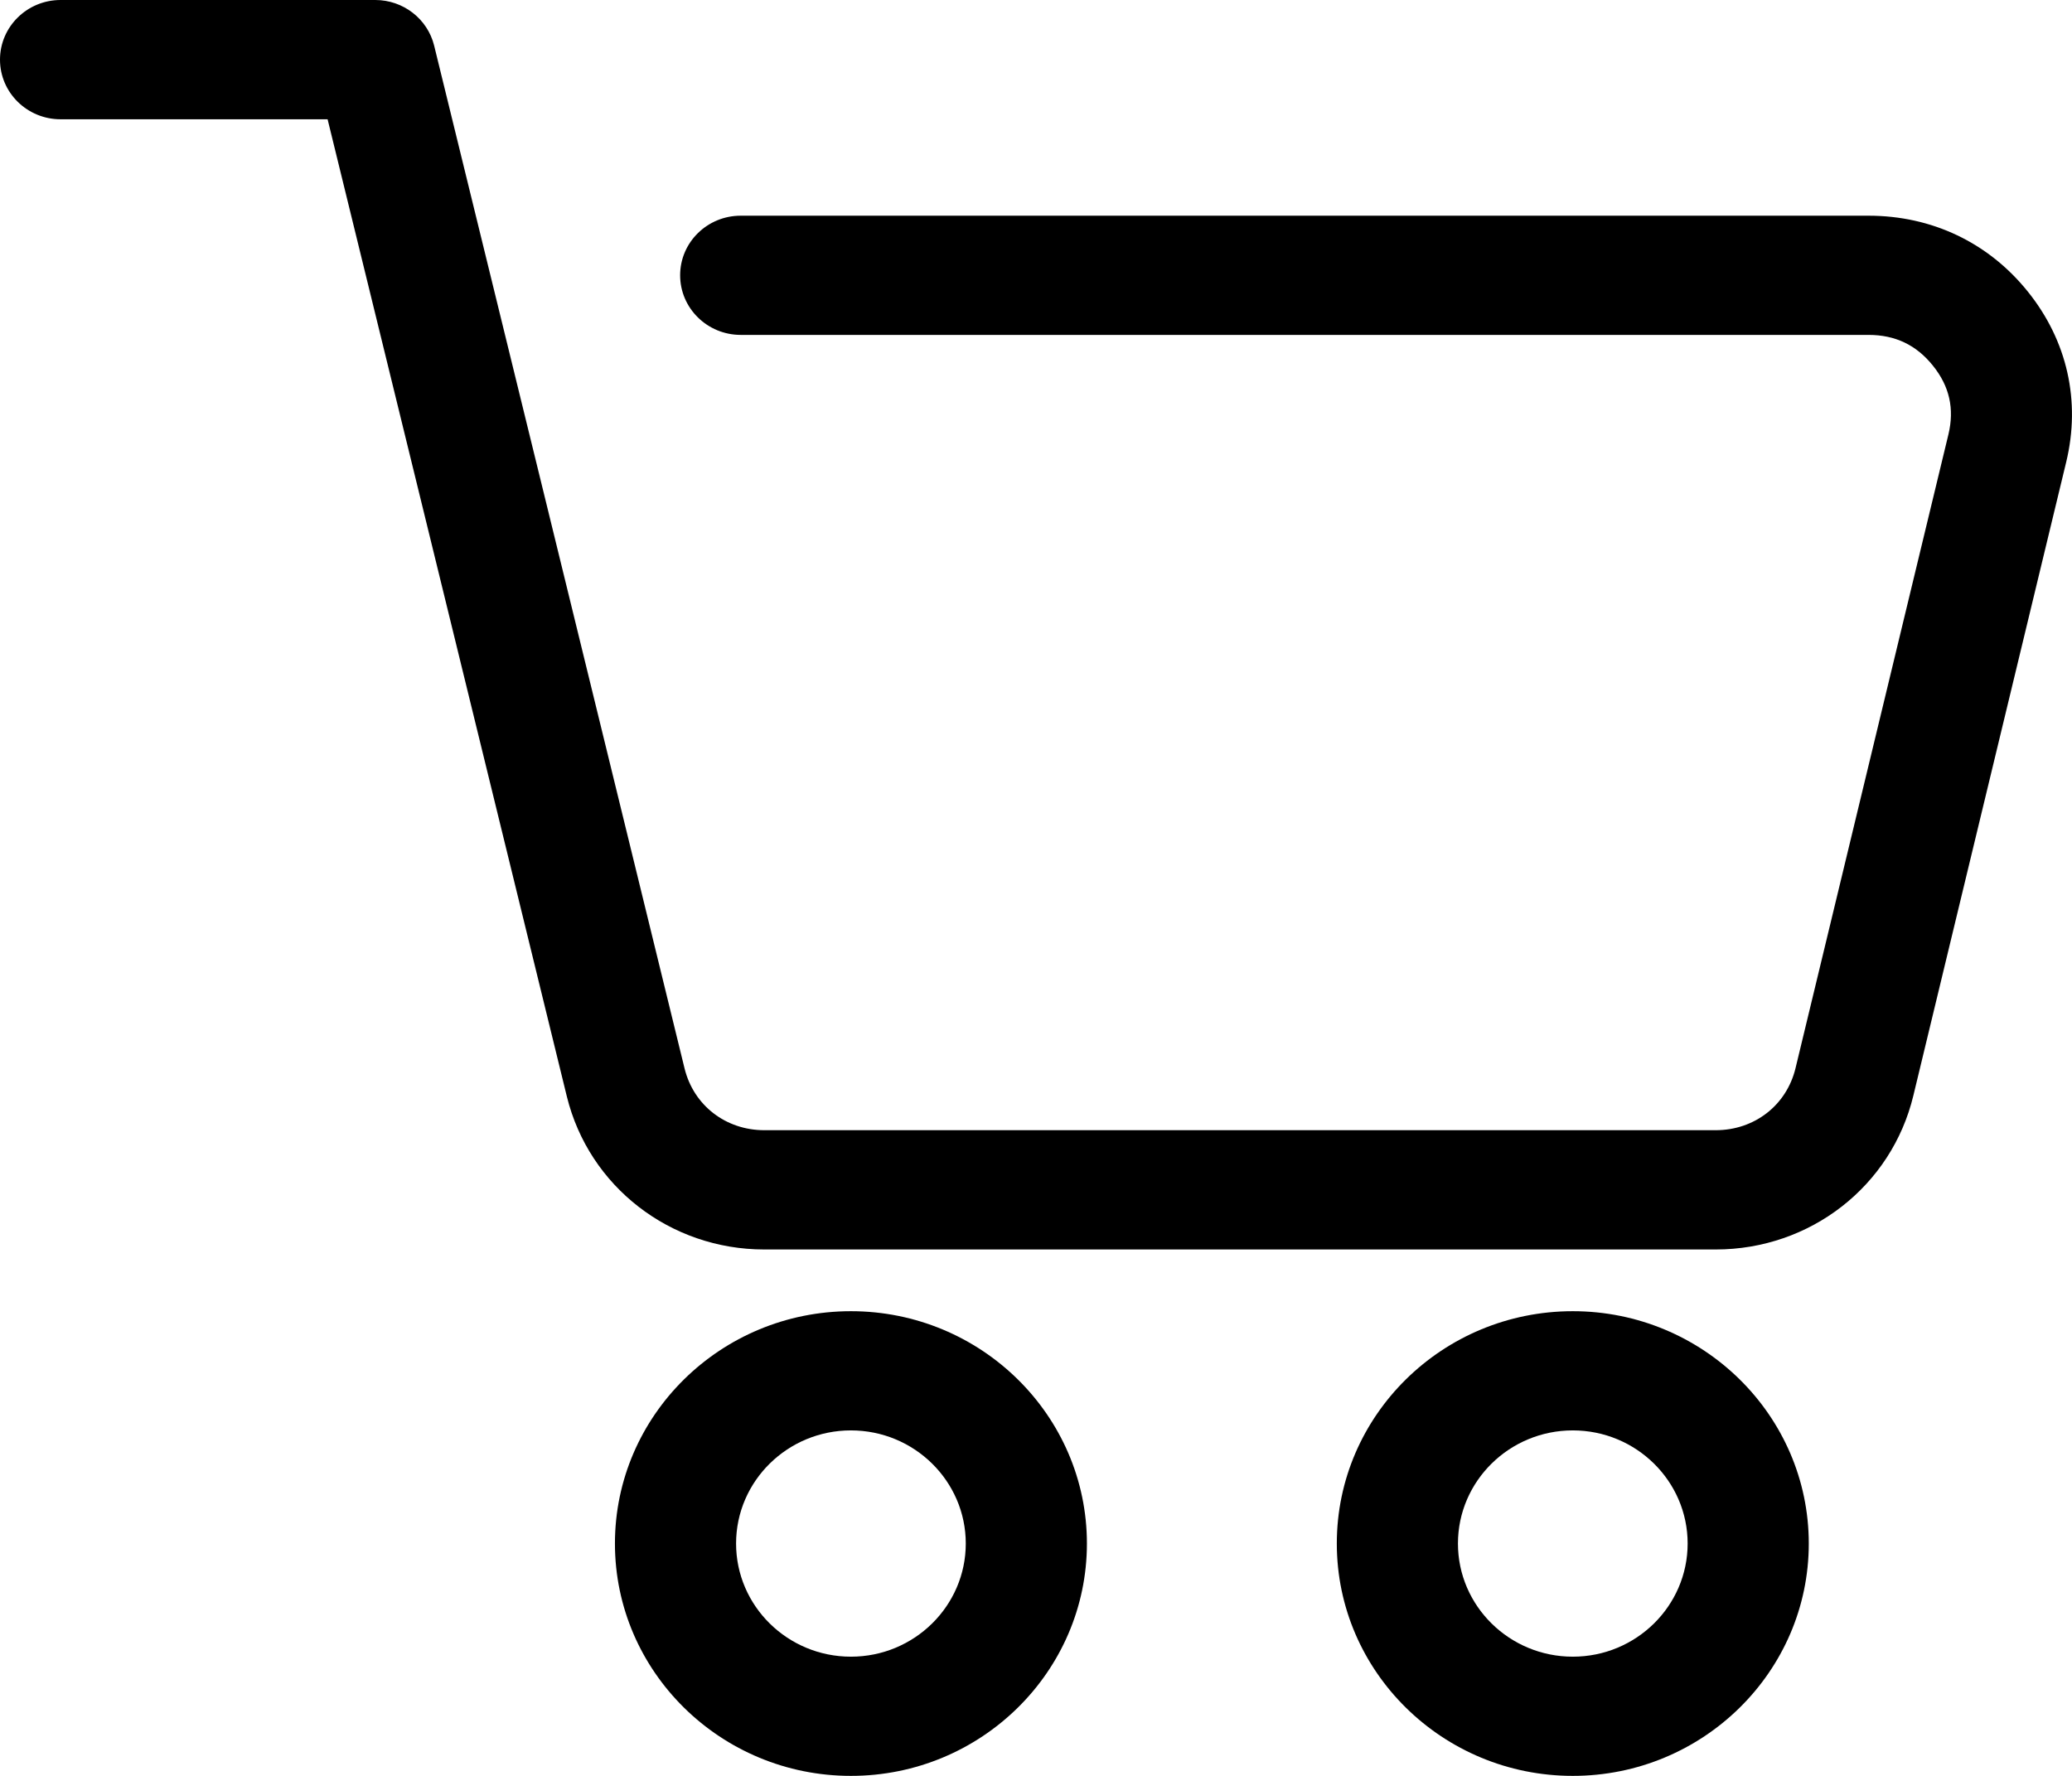
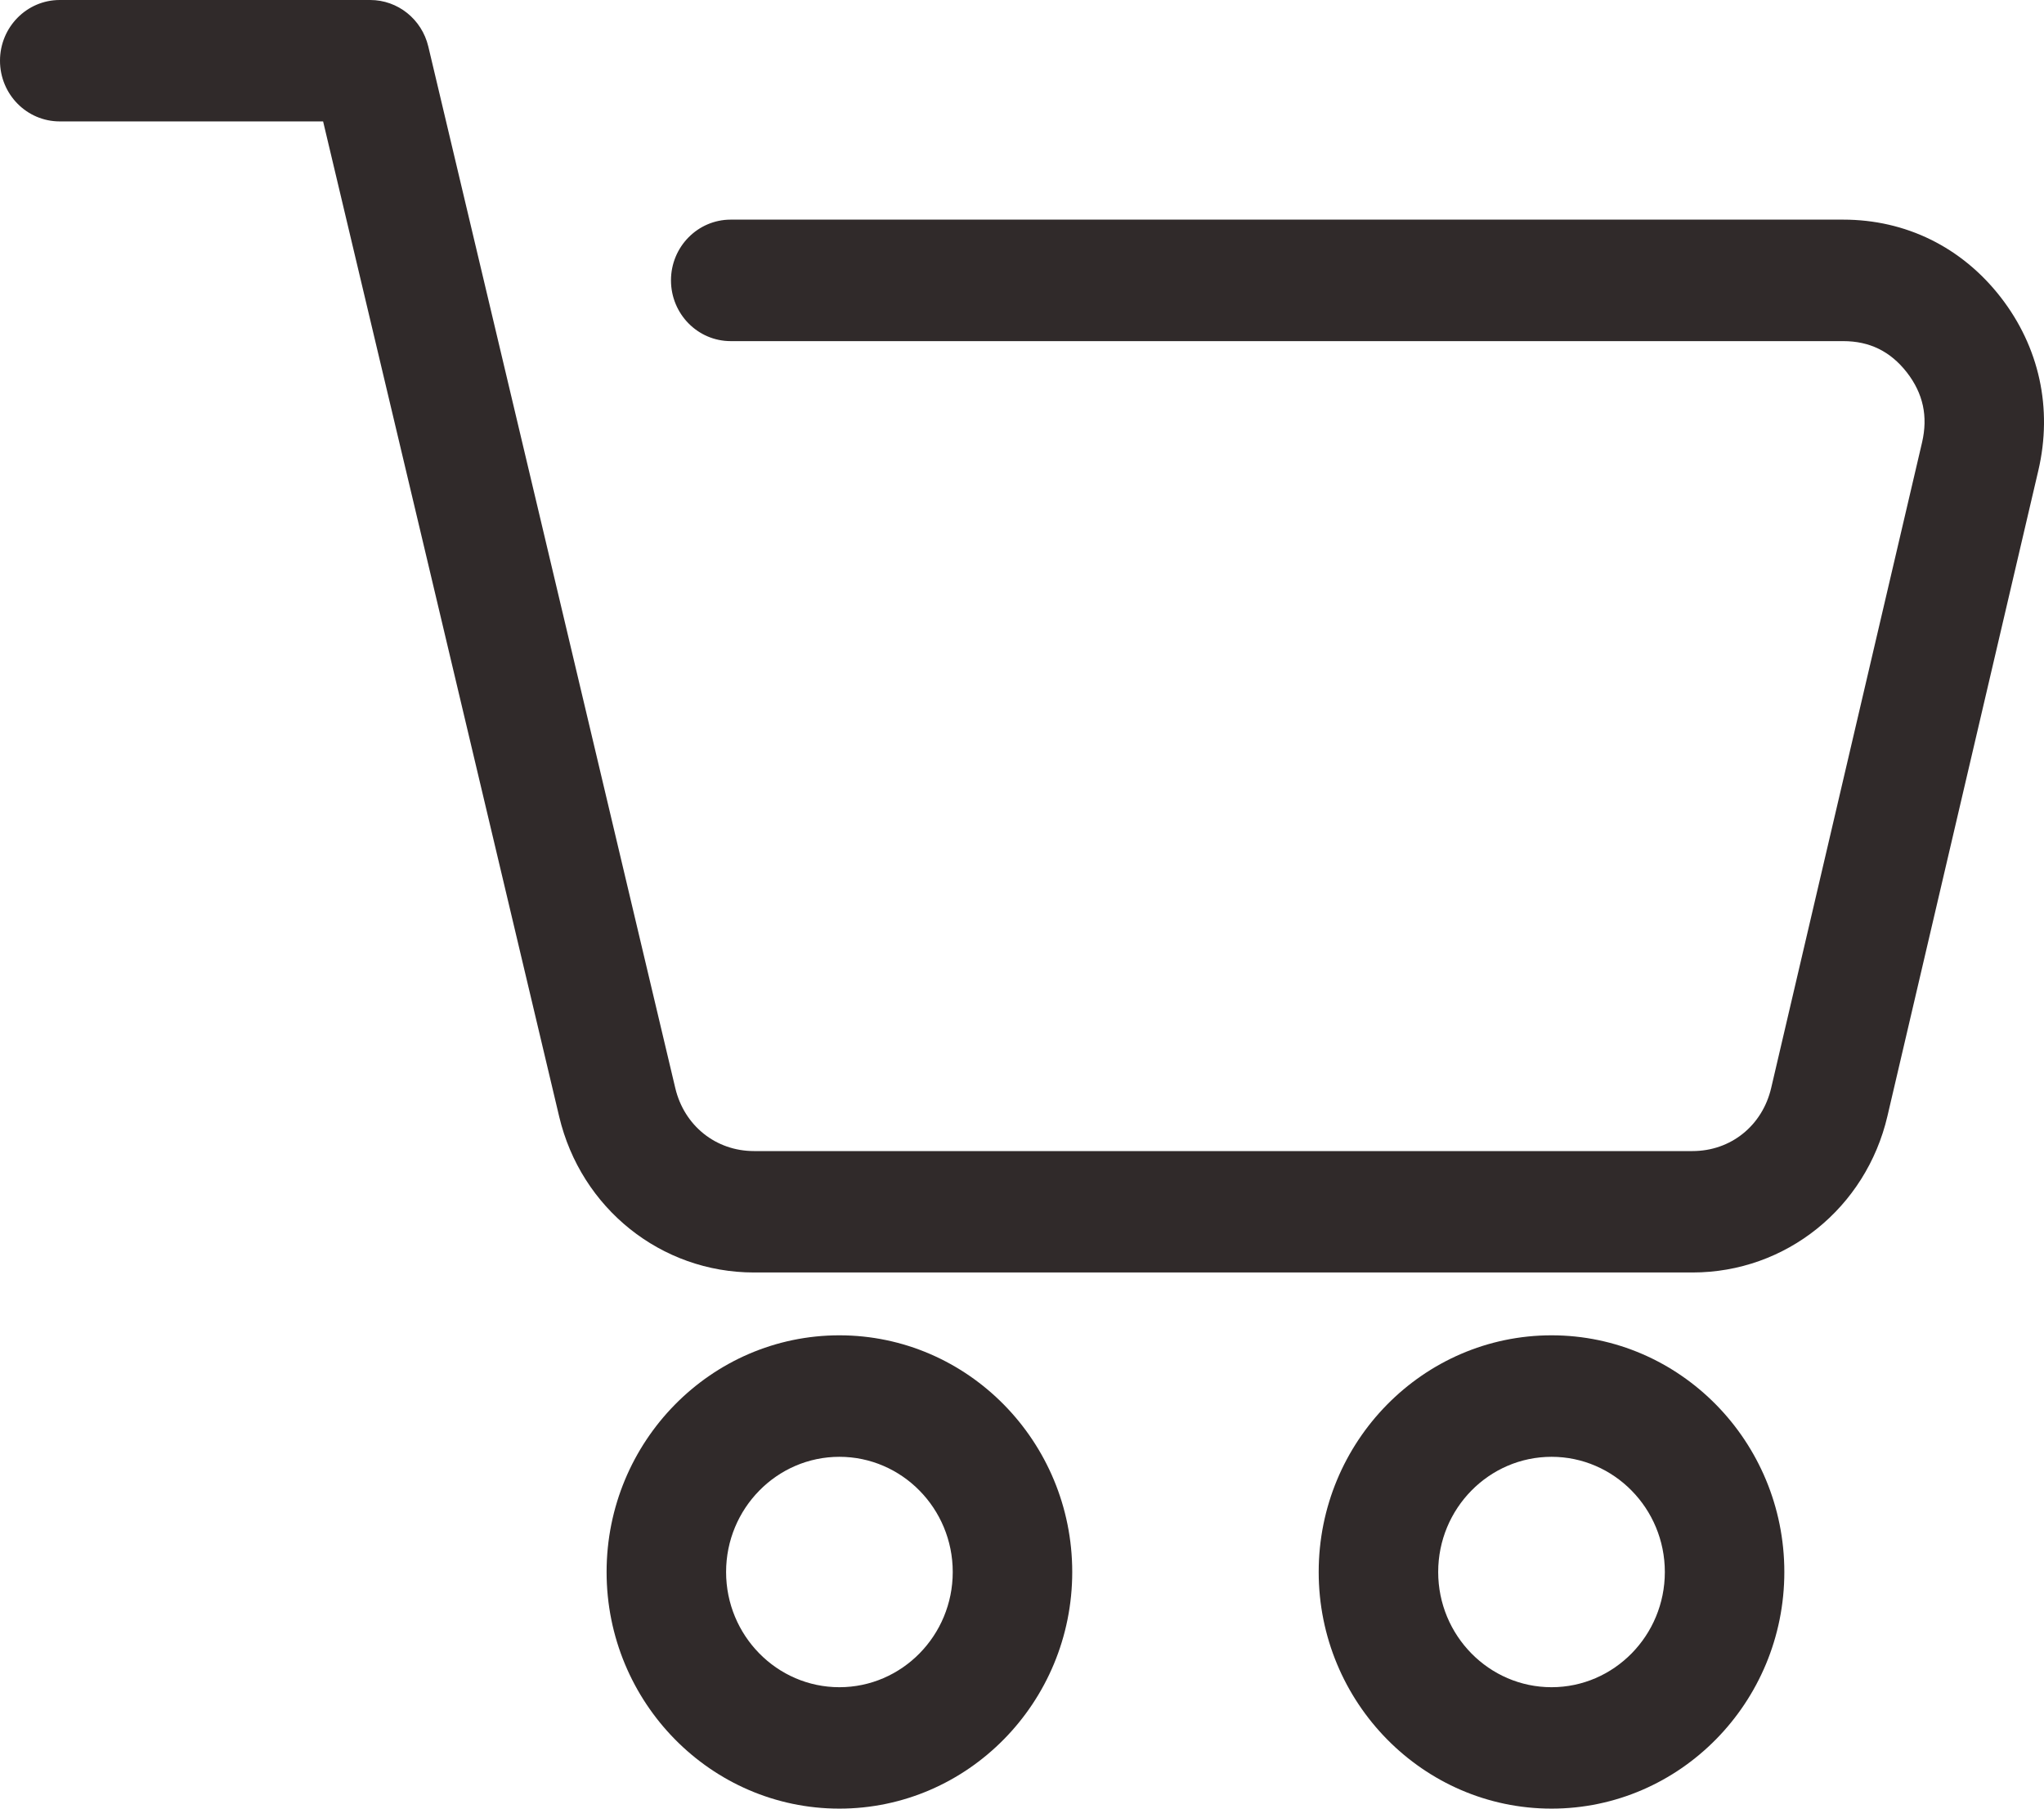
- <svg xmlns="http://www.w3.org/2000/svg" width="28" height="24" viewBox="0 0 28 24" fill="none">
-   <path d="M11.499 17.72C9.74 17.72 8.31 19.128 8.31 20.86C8.31 22.592 9.74 24 11.499 24C13.257 24 14.688 22.592 14.688 20.86C14.688 19.128 13.257 17.72 11.499 17.72ZM11.499 22.389C10.643 22.389 9.947 21.703 9.947 20.86C9.947 20.017 10.643 19.331 11.499 19.331C12.355 19.331 13.051 20.017 13.051 20.86C13.051 21.703 12.355 22.389 11.499 22.389ZM21.254 17.72C19.495 17.72 18.065 19.128 18.065 20.86C18.065 22.592 19.495 24 21.254 24C23.012 24 24.443 22.592 24.443 20.86C24.443 19.128 23.012 17.72 21.254 17.72ZM21.254 22.389C20.398 22.389 19.702 21.703 19.702 20.86C19.702 20.017 20.398 19.331 21.254 19.331C22.11 19.331 22.806 20.017 22.806 20.86C22.806 21.703 22.11 22.389 21.254 22.389ZM27.922 6.243L25.856 14.807C25.561 16.031 24.463 16.886 23.185 16.886H10.329C9.056 16.886 7.959 16.035 7.66 14.818L5.783 7.149L4.427 1.612H0.819C0.366 1.612 0 1.251 0 0.806C0 0.361 0.367 0 0.819 0H5.071C5.449 0 5.778 0.255 5.867 0.617L7.375 6.772L9.251 14.44C9.374 14.939 9.807 15.274 10.329 15.274H23.185C23.709 15.274 24.143 14.937 24.264 14.435L26.33 5.871C26.413 5.525 26.345 5.22 26.12 4.941C25.896 4.662 25.611 4.526 25.25 4.526H10.01C9.558 4.526 9.191 4.165 9.191 3.72C9.191 3.275 9.558 2.915 10.01 2.915H25.25C26.107 2.915 26.872 3.279 27.404 3.942C27.936 4.604 28.12 5.421 27.922 6.243Z" fill="black" />
+ <svg xmlns="http://www.w3.org/2000/svg" width="26" height="23" viewBox="0 0 26 23" fill="none">
+   <path d="M10.677 16.981C9.044 16.981 7.716 18.331 7.716 19.991C7.716 21.65 9.044 23 10.677 23C12.31 23 13.639 21.65 13.639 19.991C13.639 18.331 12.31 16.981 10.677 16.981ZM10.677 21.456C9.883 21.456 9.236 20.799 9.236 19.991C9.236 19.183 9.883 18.526 10.677 18.526C11.472 18.526 12.119 19.183 12.119 19.991C12.119 20.799 11.472 21.456 10.677 21.456ZM19.736 16.981C18.103 16.981 16.774 18.331 16.774 19.991C16.774 21.65 18.103 23 19.736 23C21.369 23 22.697 21.65 22.697 19.991C22.697 18.331 21.369 16.981 19.736 16.981ZM19.736 21.456C18.941 21.456 18.294 20.799 18.294 19.991C18.294 19.183 18.941 18.526 19.736 18.526C20.53 18.526 21.177 19.183 21.177 19.991C21.177 20.799 20.53 21.456 19.736 21.456ZM25.928 5.983L24.009 14.191C23.736 15.363 22.716 16.182 21.529 16.182H9.591C8.409 16.182 7.39 15.367 7.113 14.2L5.37 6.851L4.11 1.544H0.76C0.34 1.544 0 1.199 0 0.772C0 0.346 0.34 0 0.76 0H4.709C5.06 0 5.365 0.244 5.448 0.591L6.848 6.49L8.59 13.838C8.704 14.316 9.106 14.638 9.591 14.638H21.529C22.016 14.638 22.418 14.315 22.53 13.834L24.449 5.626C24.526 5.294 24.463 5.003 24.255 4.735C24.046 4.468 23.782 4.338 23.446 4.338H9.295C8.875 4.338 8.535 3.992 8.535 3.565C8.535 3.139 8.875 2.793 9.295 2.793H23.446C24.242 2.793 24.953 3.143 25.447 3.777C25.941 4.412 26.112 5.195 25.928 5.983Z" fill="#302A2A" />
</svg>
